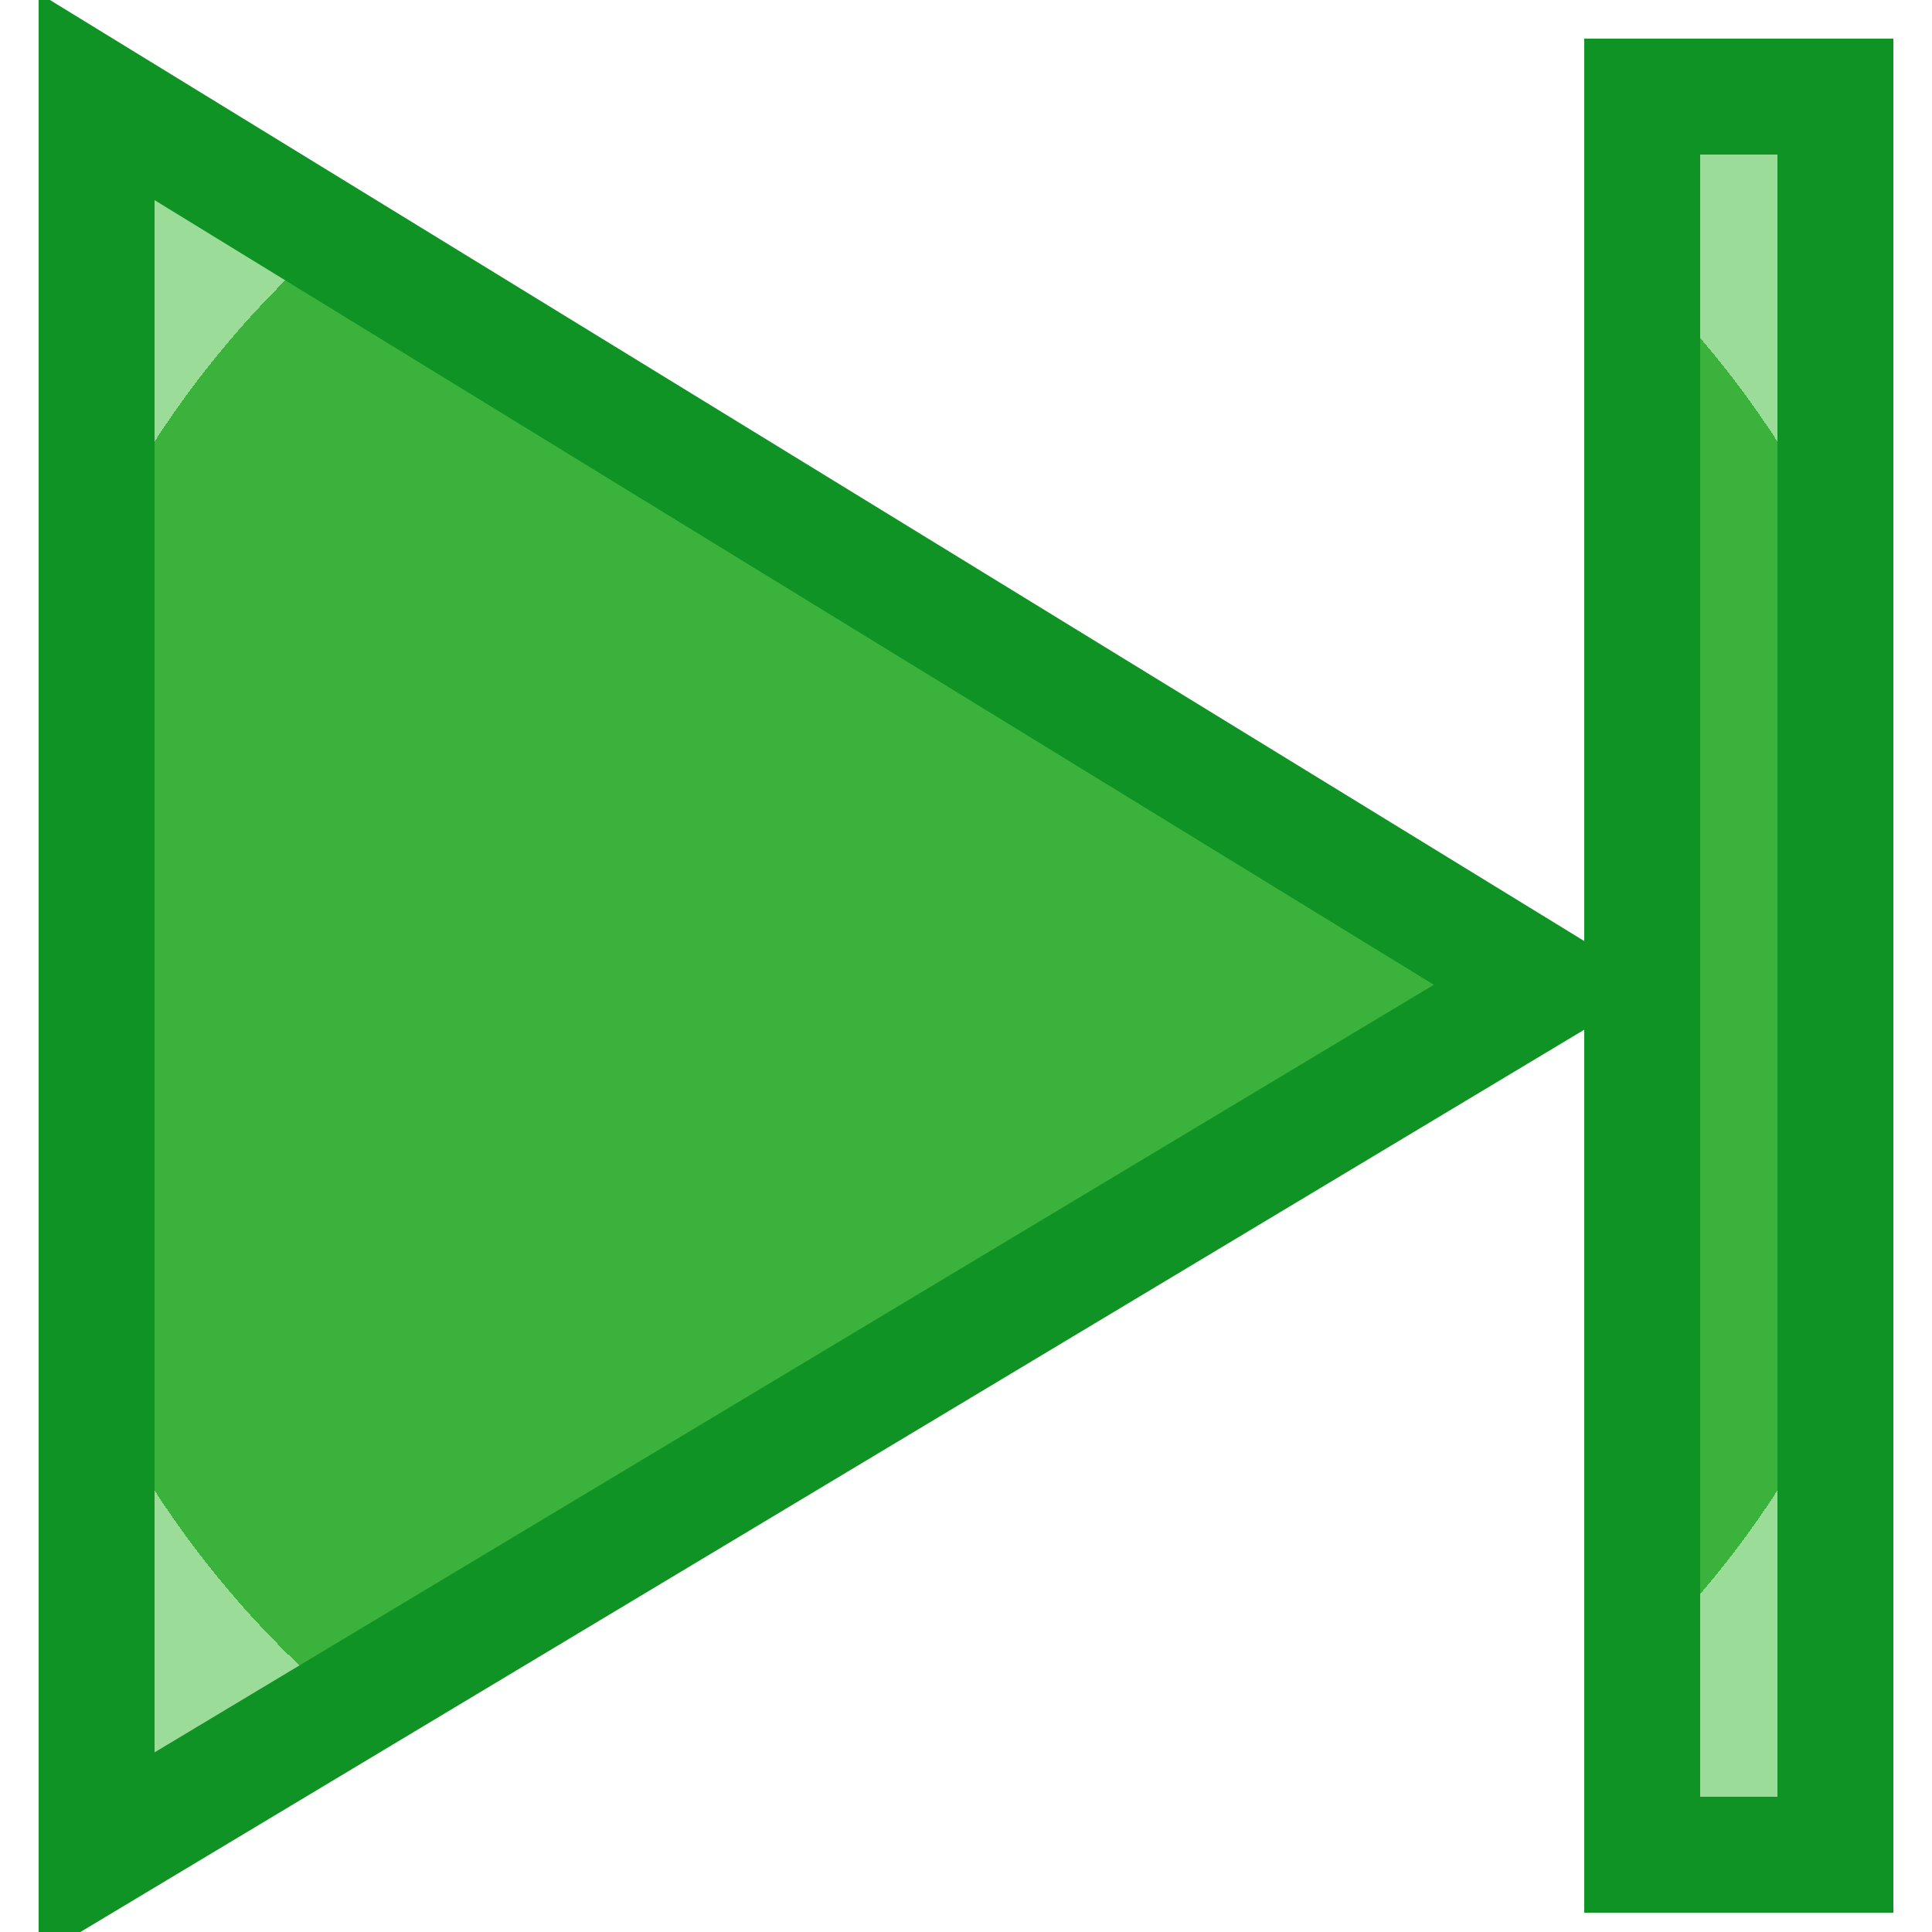
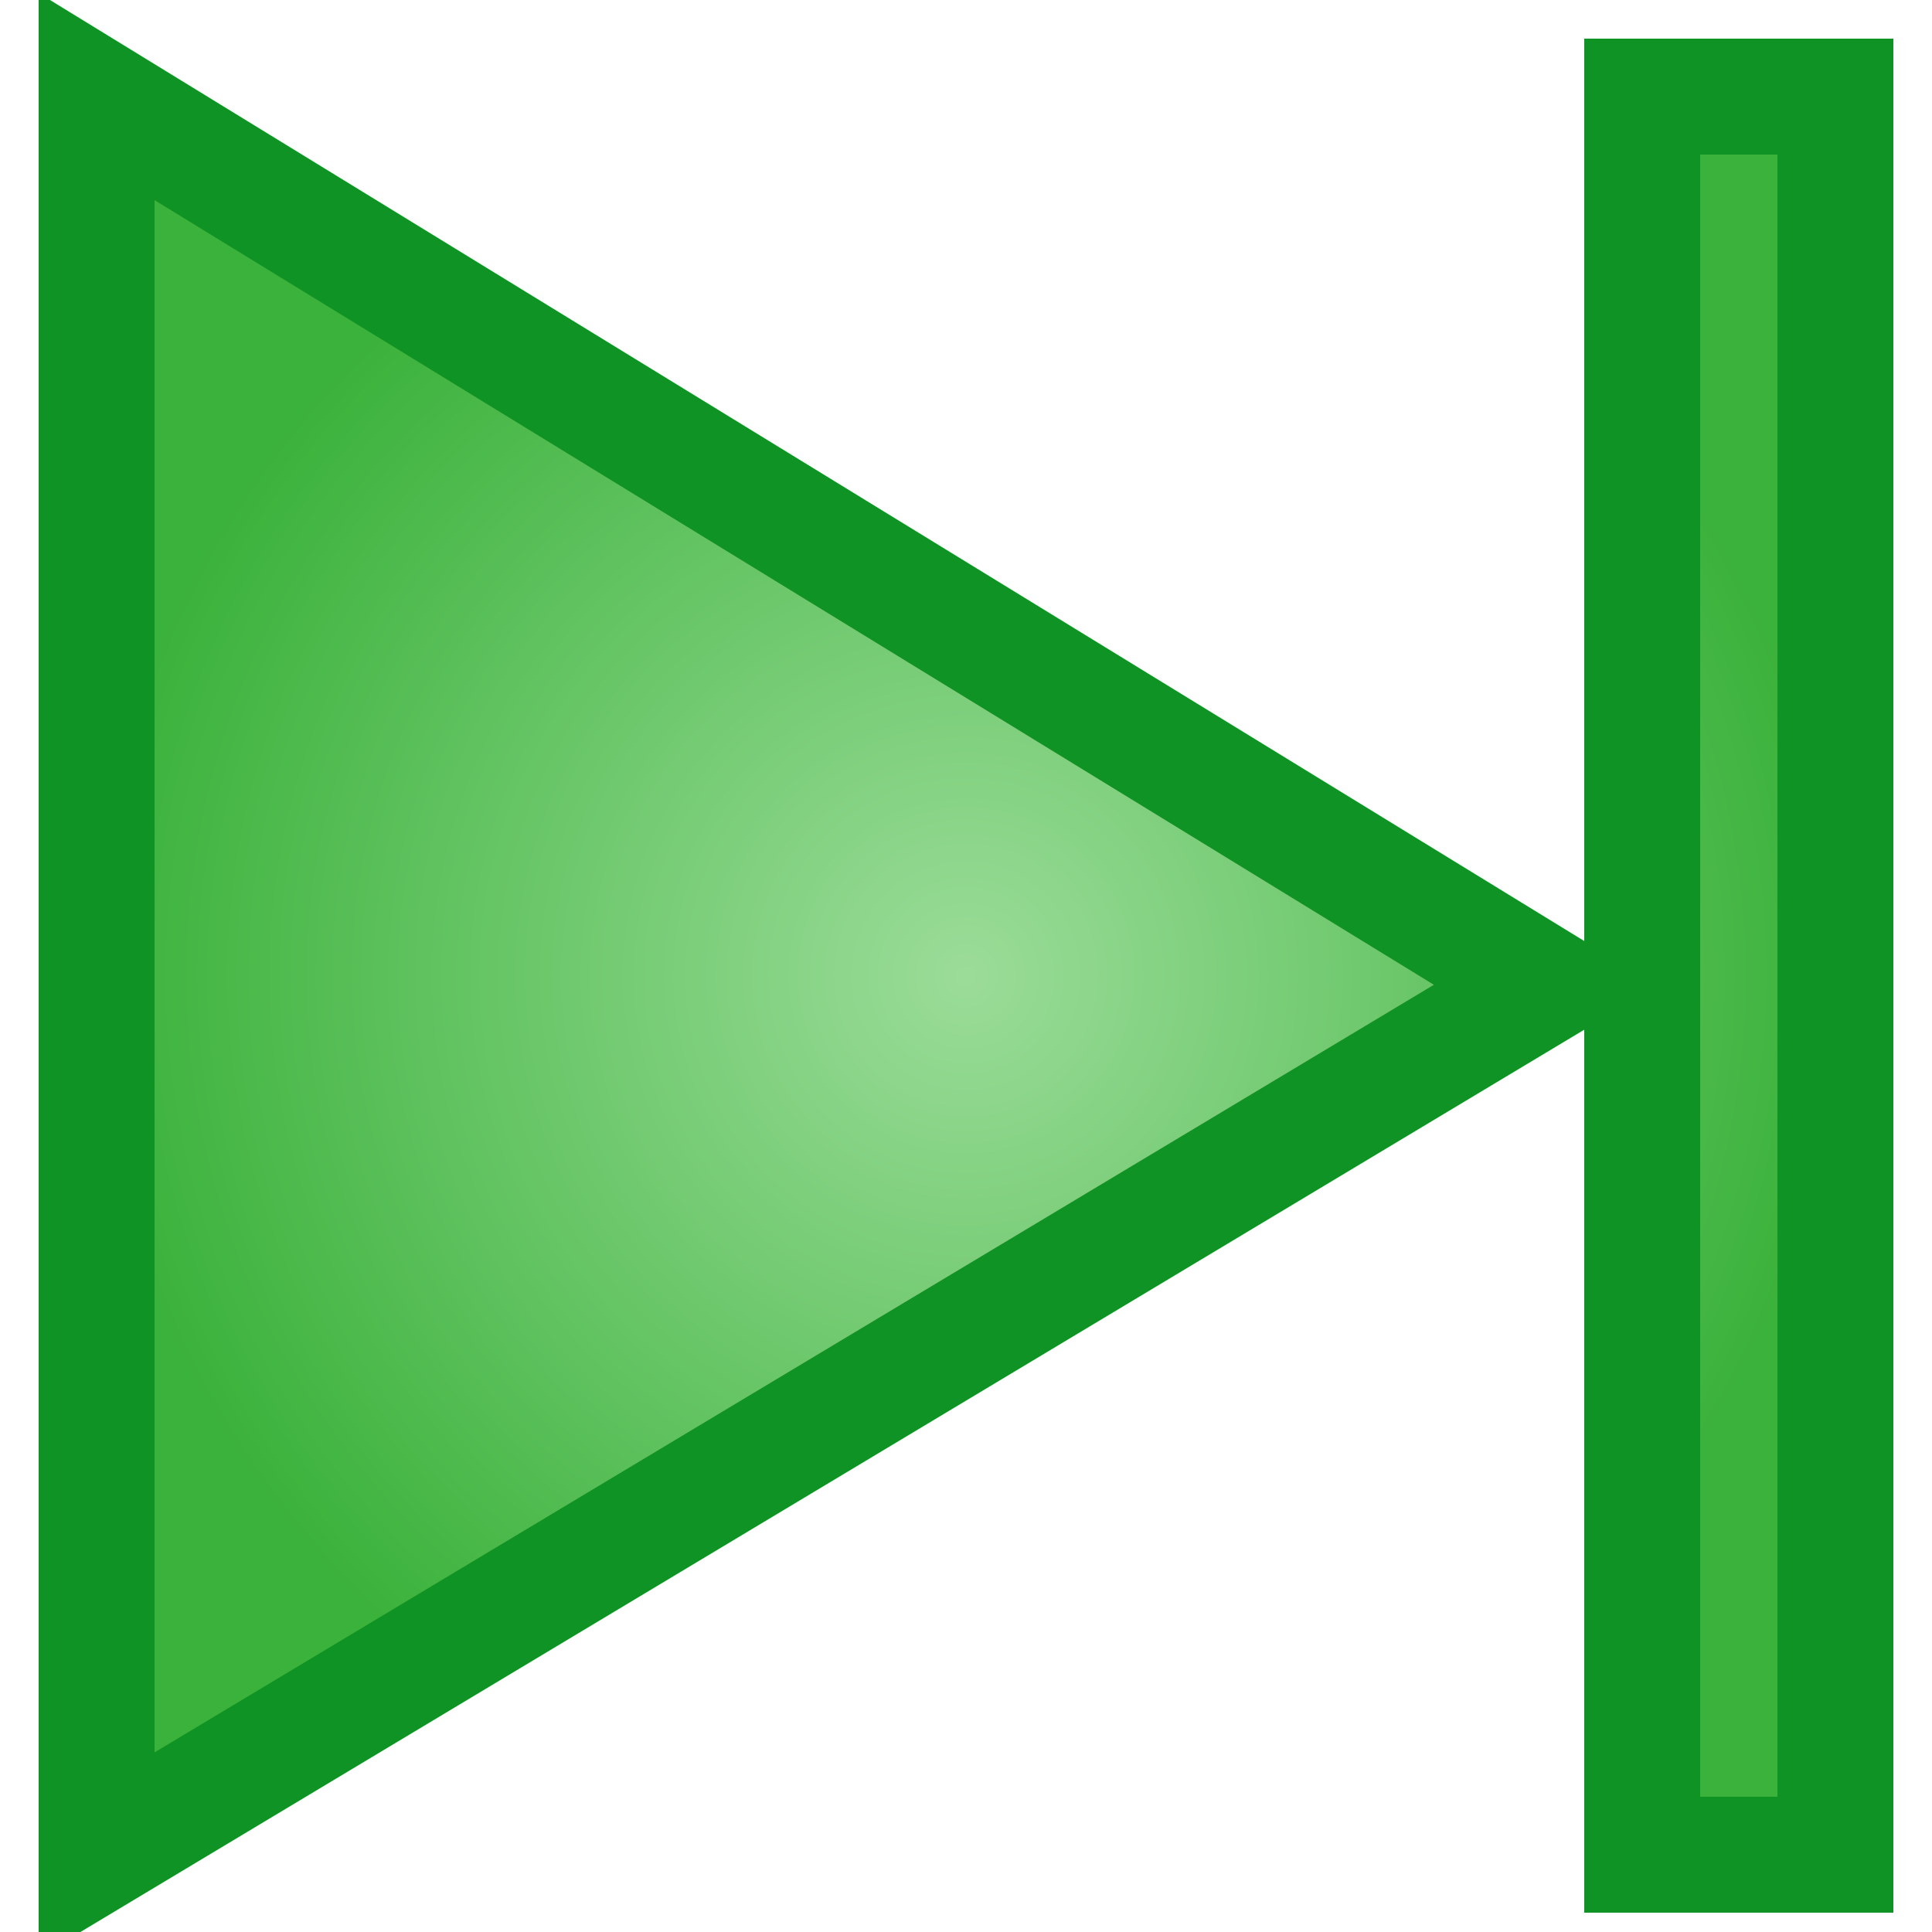
<svg xmlns="http://www.w3.org/2000/svg" version="1.1" height="100" width="100">
  <defs>
-     <radialGradient id="RG1" cx="50" cy="50" fx="50" fy="50" r="50" gradientUnits="userSpaceOnUse">
-       <stop style="stop-color:#3BB23B;stop-opacity:1;" offset="1" />
-       <stop style="stop-color:#9BDC99;stop-opacity:1;" offset="0" />
+     <radialGradient id="RG1" cx="50%" cy="50%" fx="50%" fy="50%" r="50%">
+       <stop style="stop-color:rgb(155,220,153);stop-opacity:1;" offset="0%" />
+       <stop style="stop-color:rgb(59,178,59);stop-opacity:1;" offset="100%" />
    </radialGradient>
  </defs>
  <path style="fill:url(#RG1);stroke:#0F9324;stroke-width:6" d="m 5,5 0,91 75,-45 z m 80,91 10,0 0,-91 -10,0 z" />
</svg>
